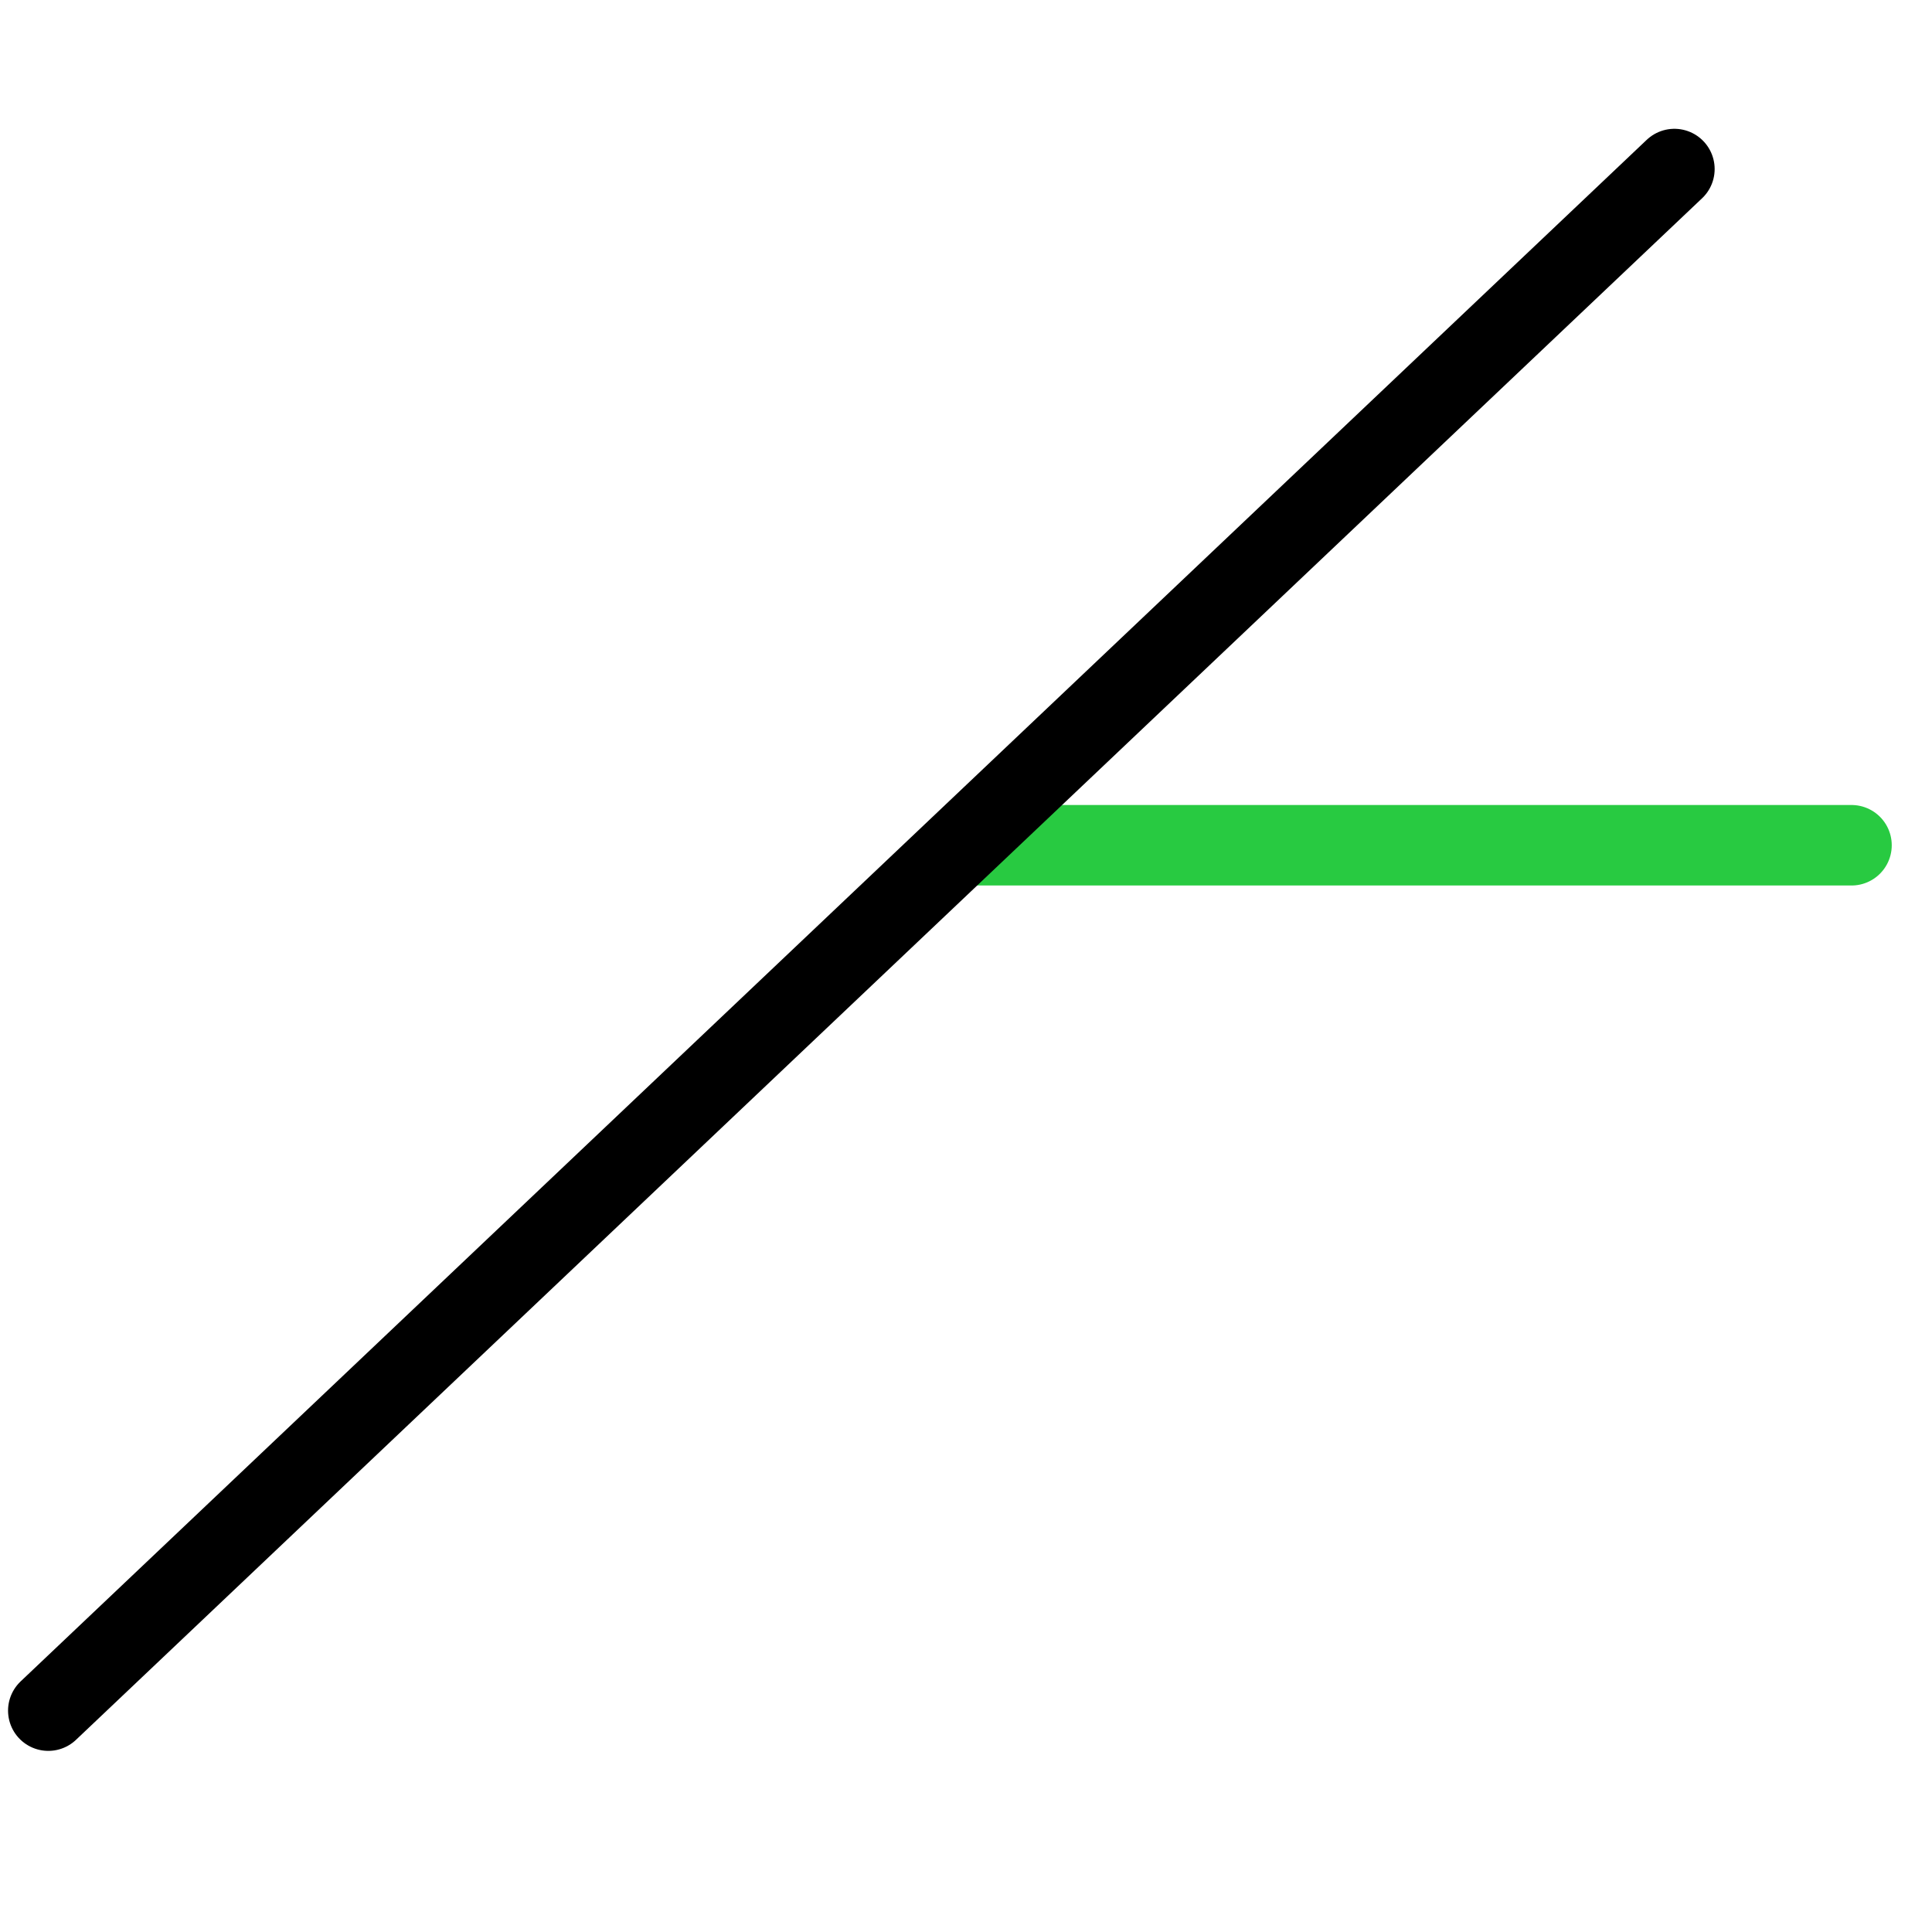
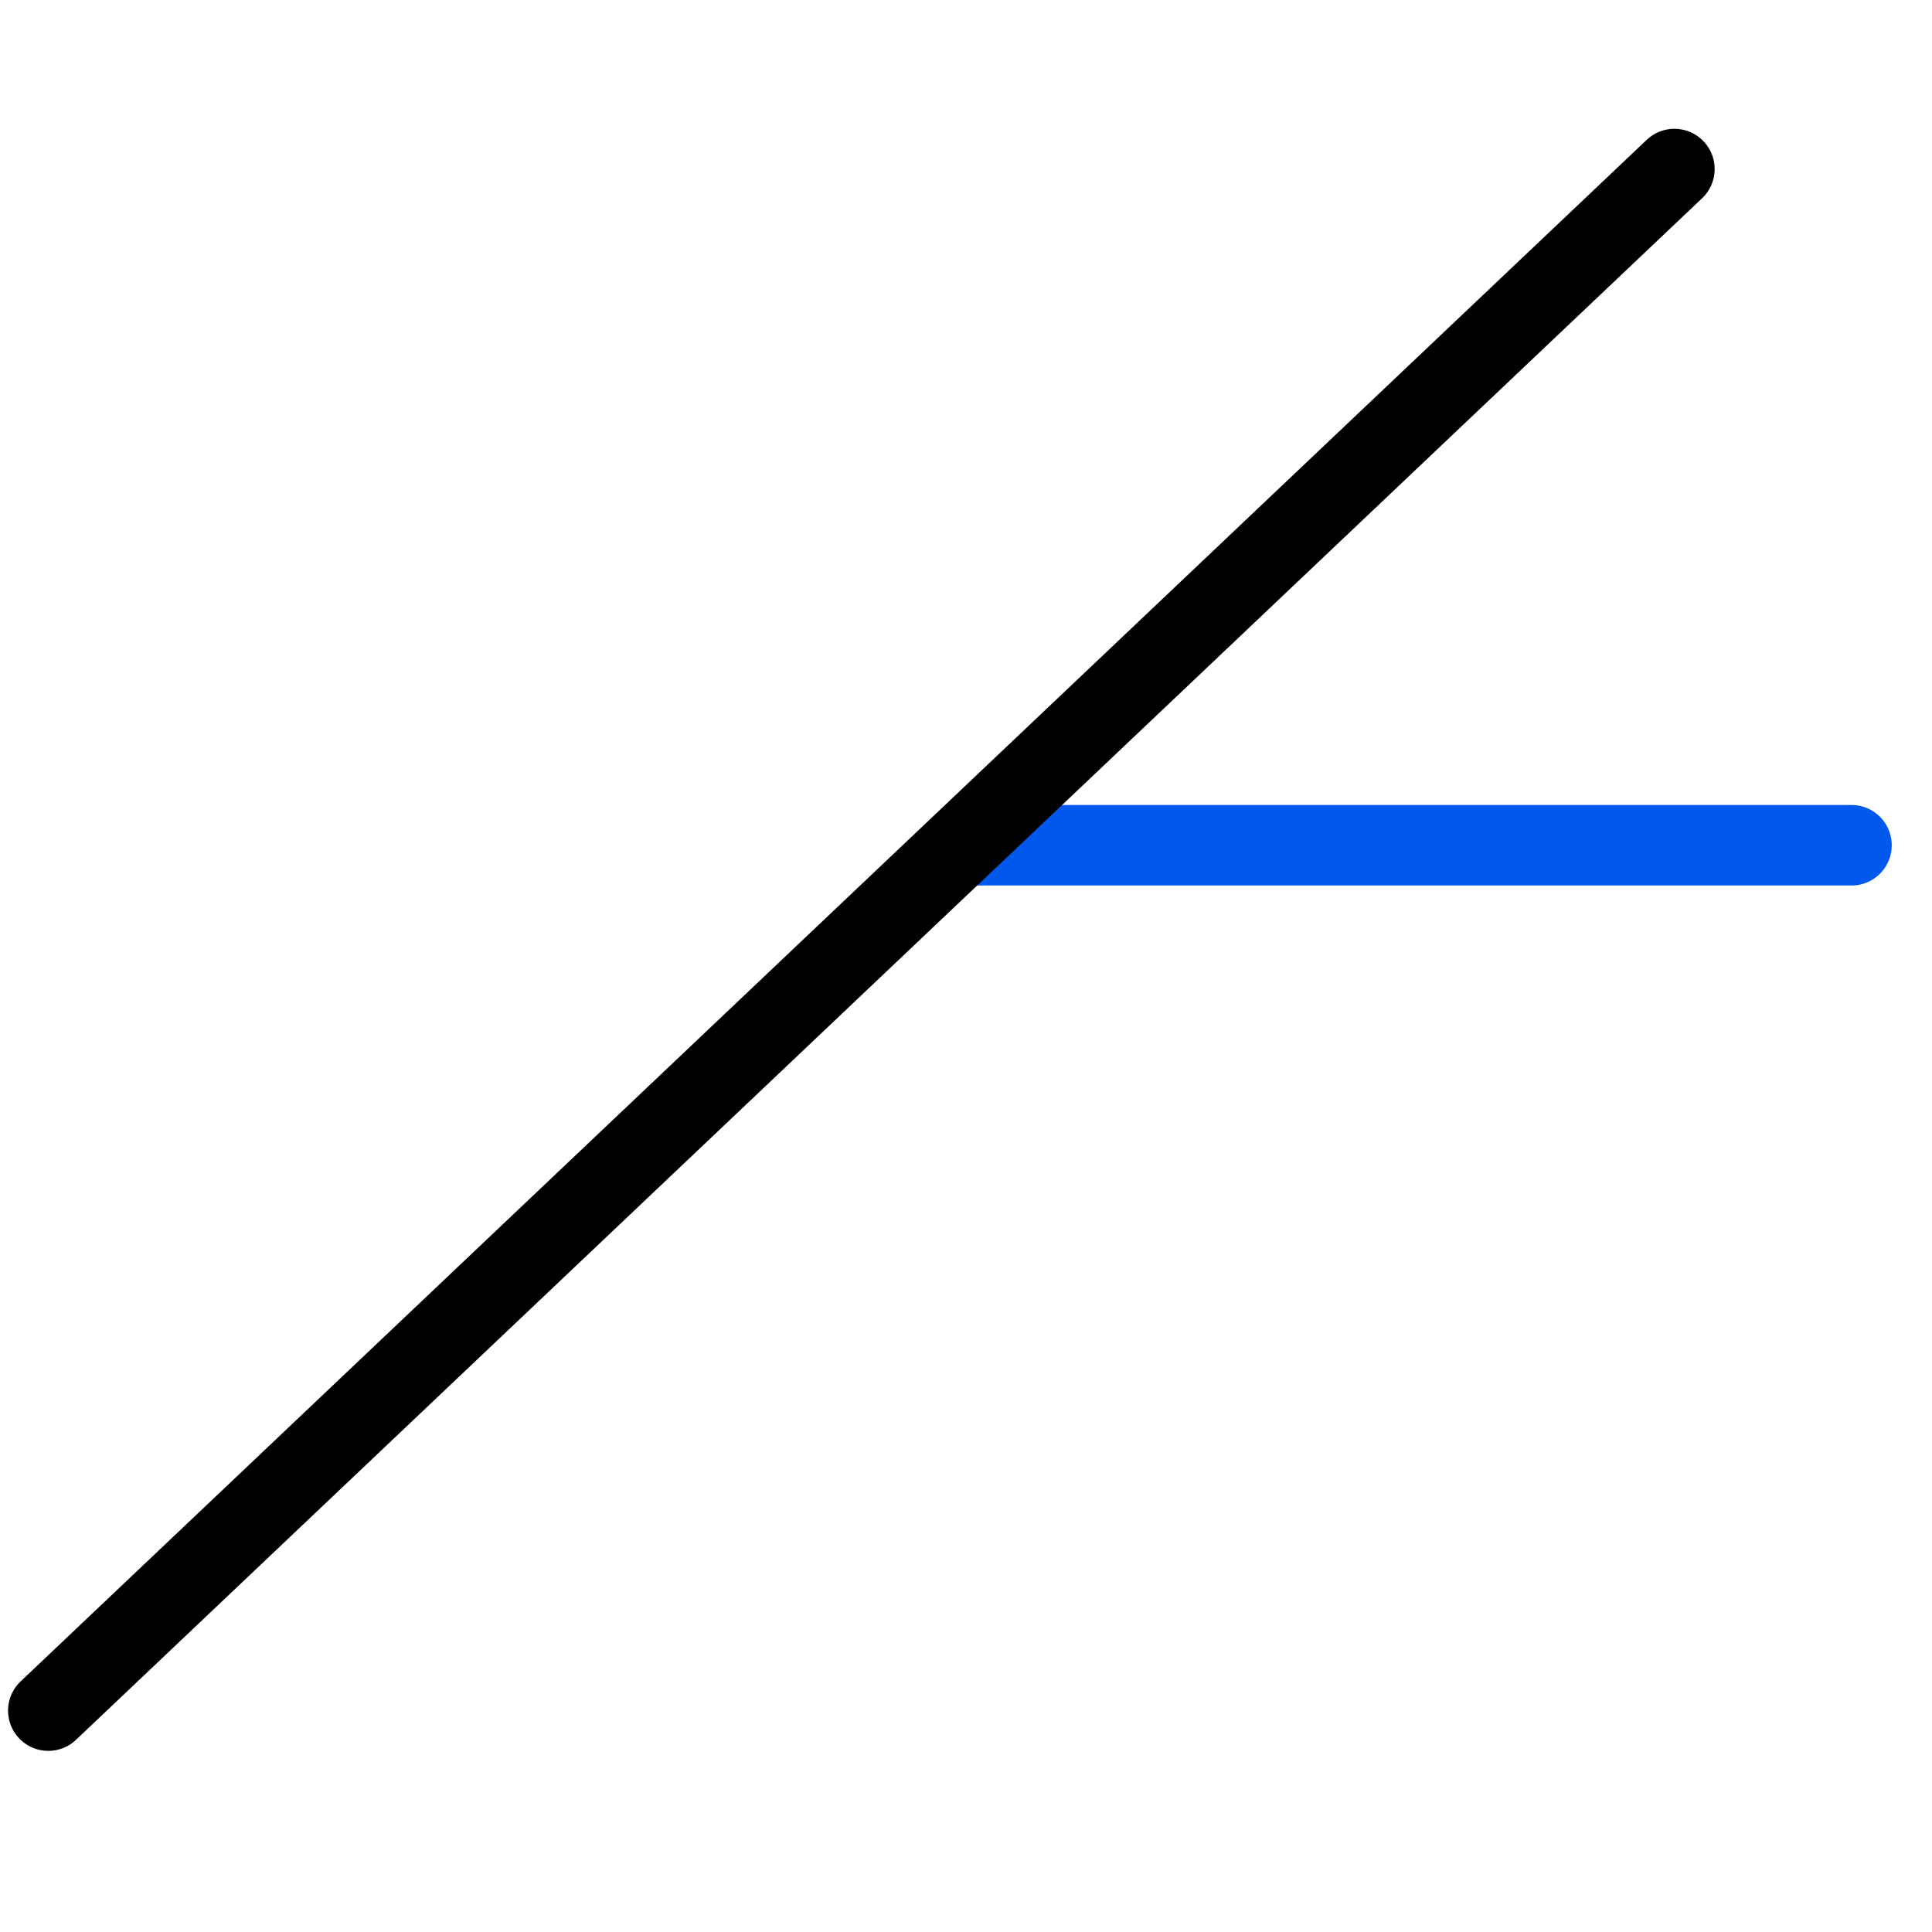
<svg xmlns="http://www.w3.org/2000/svg" version="1.1" id="Layer_1" x="0px" y="0px" viewBox="0 0 48 48" style="enable-background:new 0 0 48 48;" xml:space="preserve">
  <style type="text/css">
- 	.st0{fill:#28CA41;stroke:#28CA41;stroke-width:2;stroke-linecap:round;stroke-linejoin:round;stroke-miterlimit:3;}
+ 	.st0{fill:#0058ee;stroke:#0058ee;stroke-width:2;stroke-linecap:round;stroke-linejoin:round;stroke-miterlimit:3;}
	.st1{fill:none;stroke:#000000;stroke-width:2;stroke-linecap:round;stroke-linejoin:round;stroke-miterlimit:3;}
</style>
  <path class="st0" d="M23.9,21L46,21" />
  <path class="st1" d="M1.2,42.5L41.6,4.2" />
</svg>
